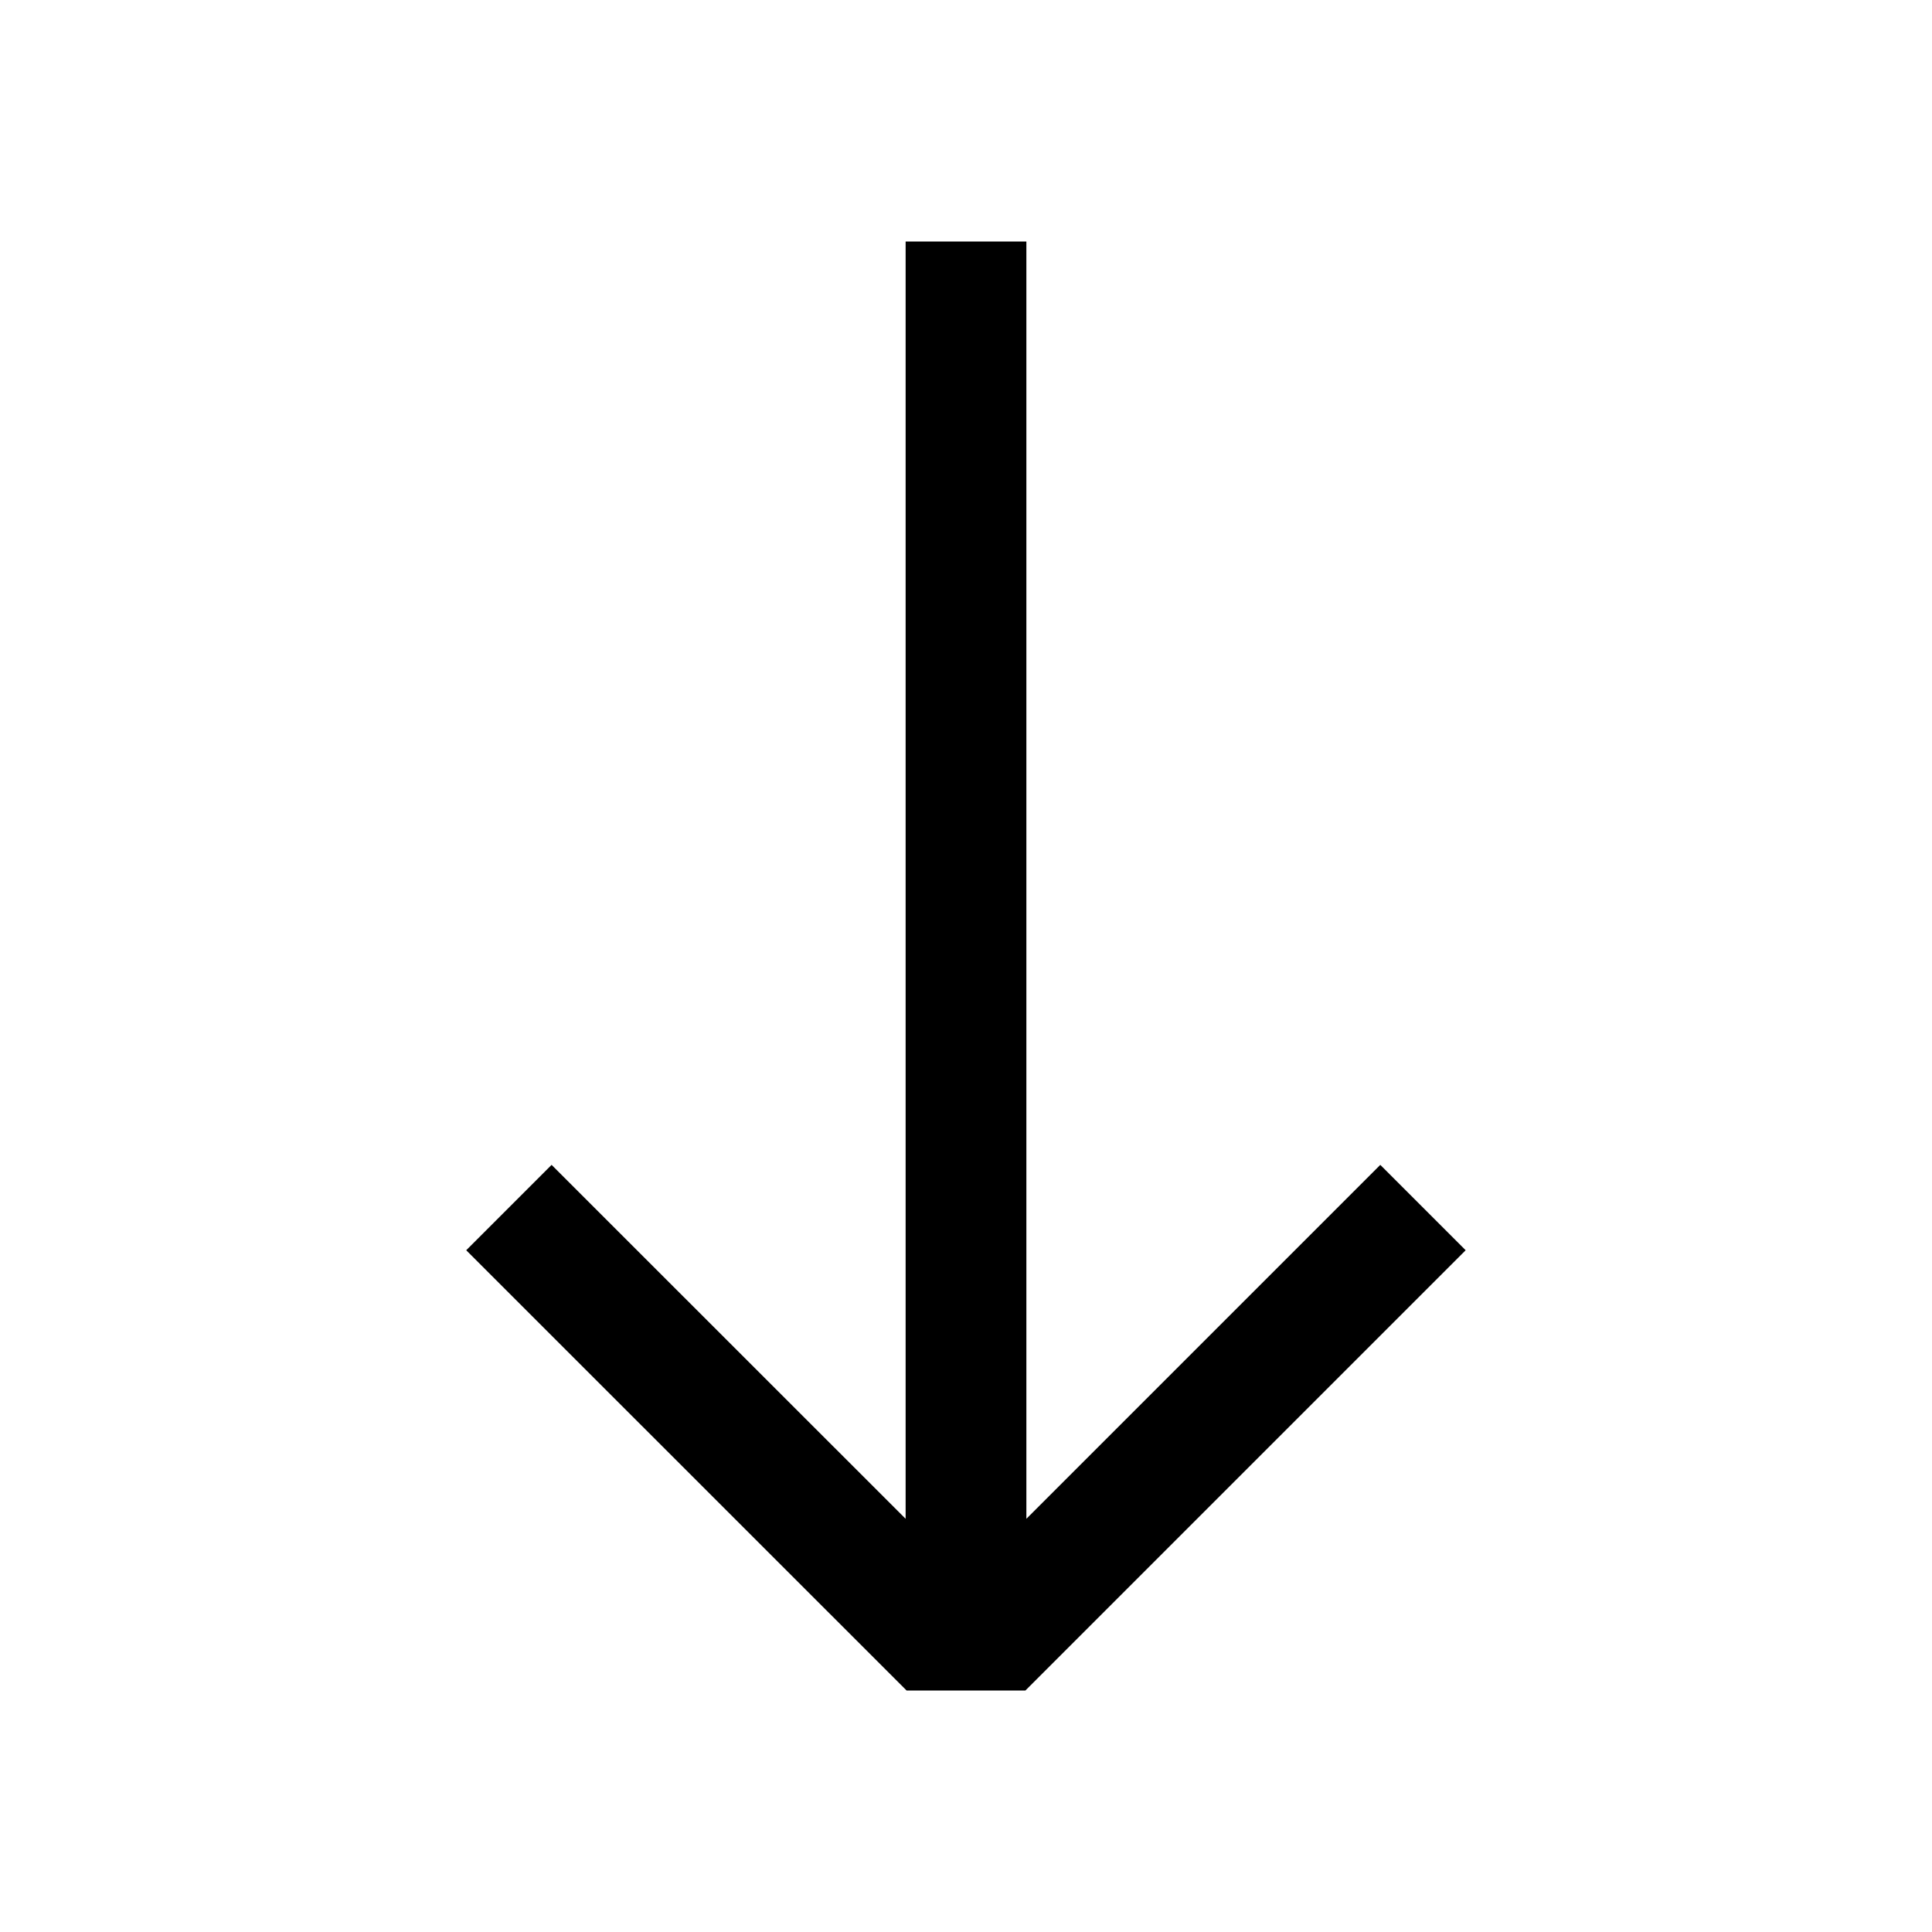
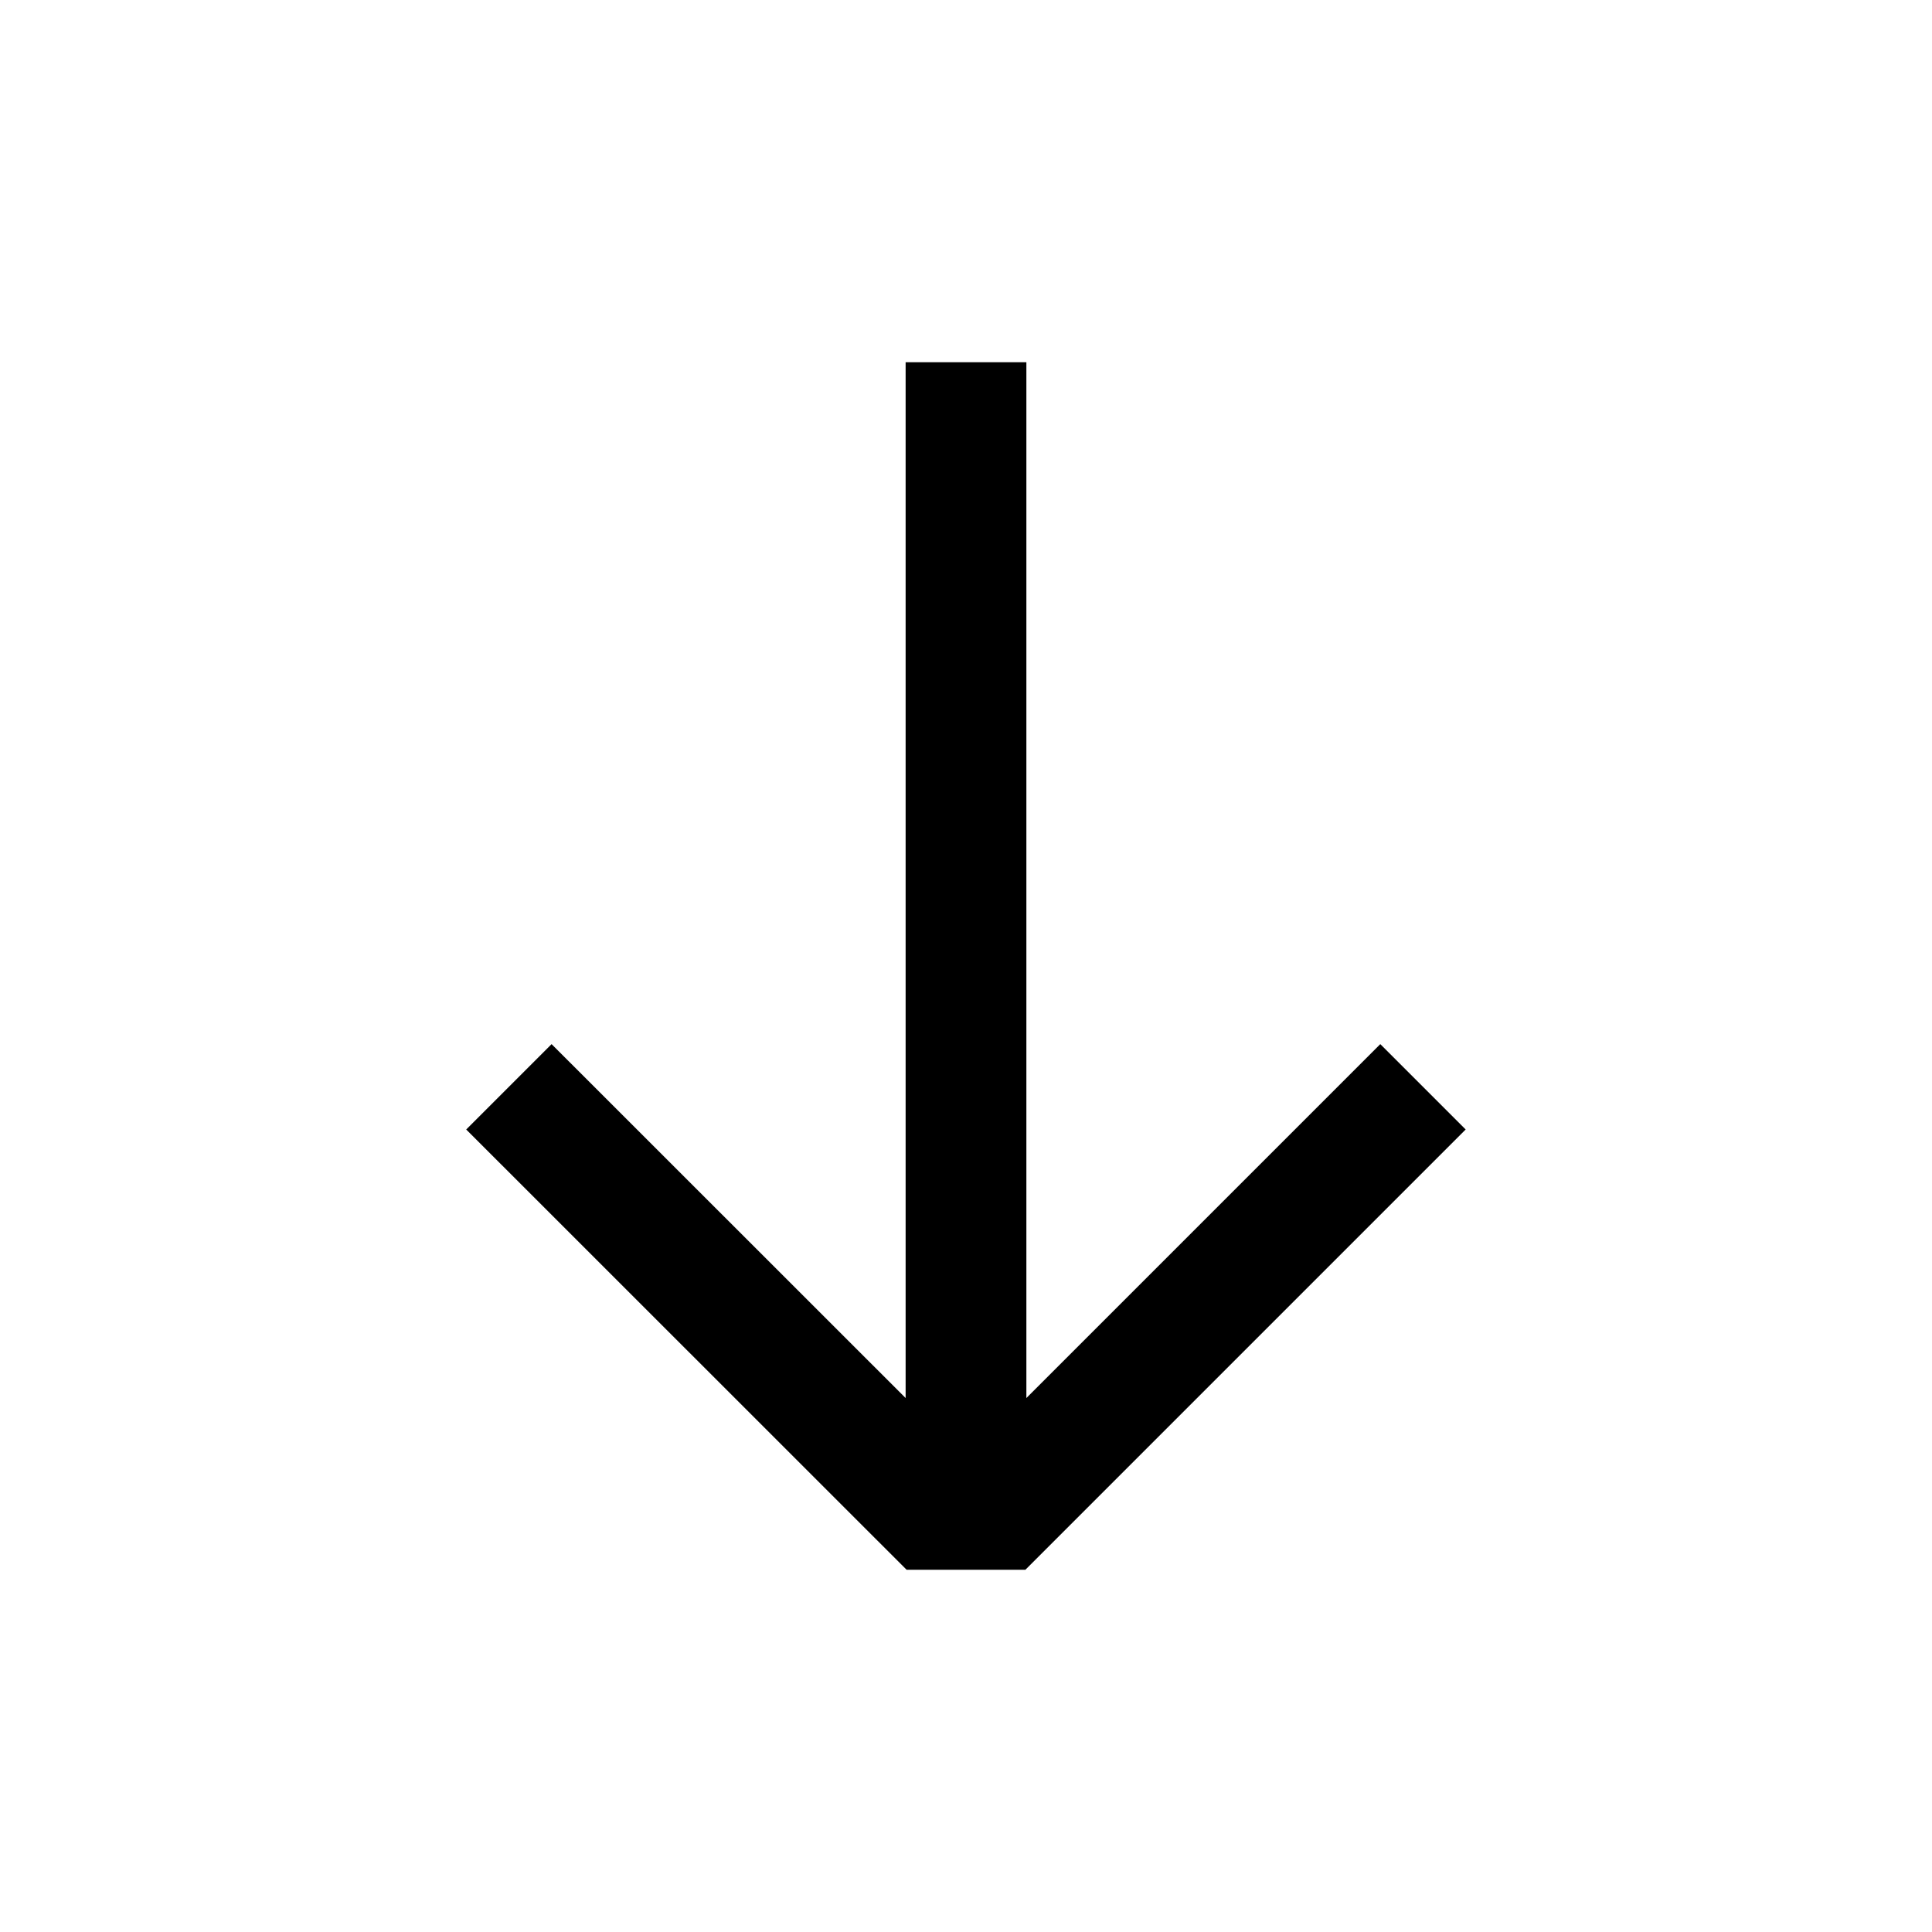
<svg xmlns="http://www.w3.org/2000/svg" width="16" height="16" viewBox="0 0 16 16" fill="none">
-   <path fill-rule="evenodd" clip-rule="evenodd" d="M8.5 12.578L11.431 9.647L12.138 10.354L8.492 14H7.508L3.861 10.354L4.568 9.647L7.5 12.578L7.5 2L8.5 2L8.5 12.578Z" fill="black" style="fill:black;fill-opacity:1;" />
+   <path fill-rule="evenodd" clip-rule="evenodd" d="M8.5 11.578L11.431 8.647L12.138 9.354L8.492 13H7.508L3.861 9.354L4.568 8.647L7.5 11.578L7.5 3H8.5L8.5 11.578Z" fill="black" style="fill:black;fill-opacity:1;" />
</svg>
